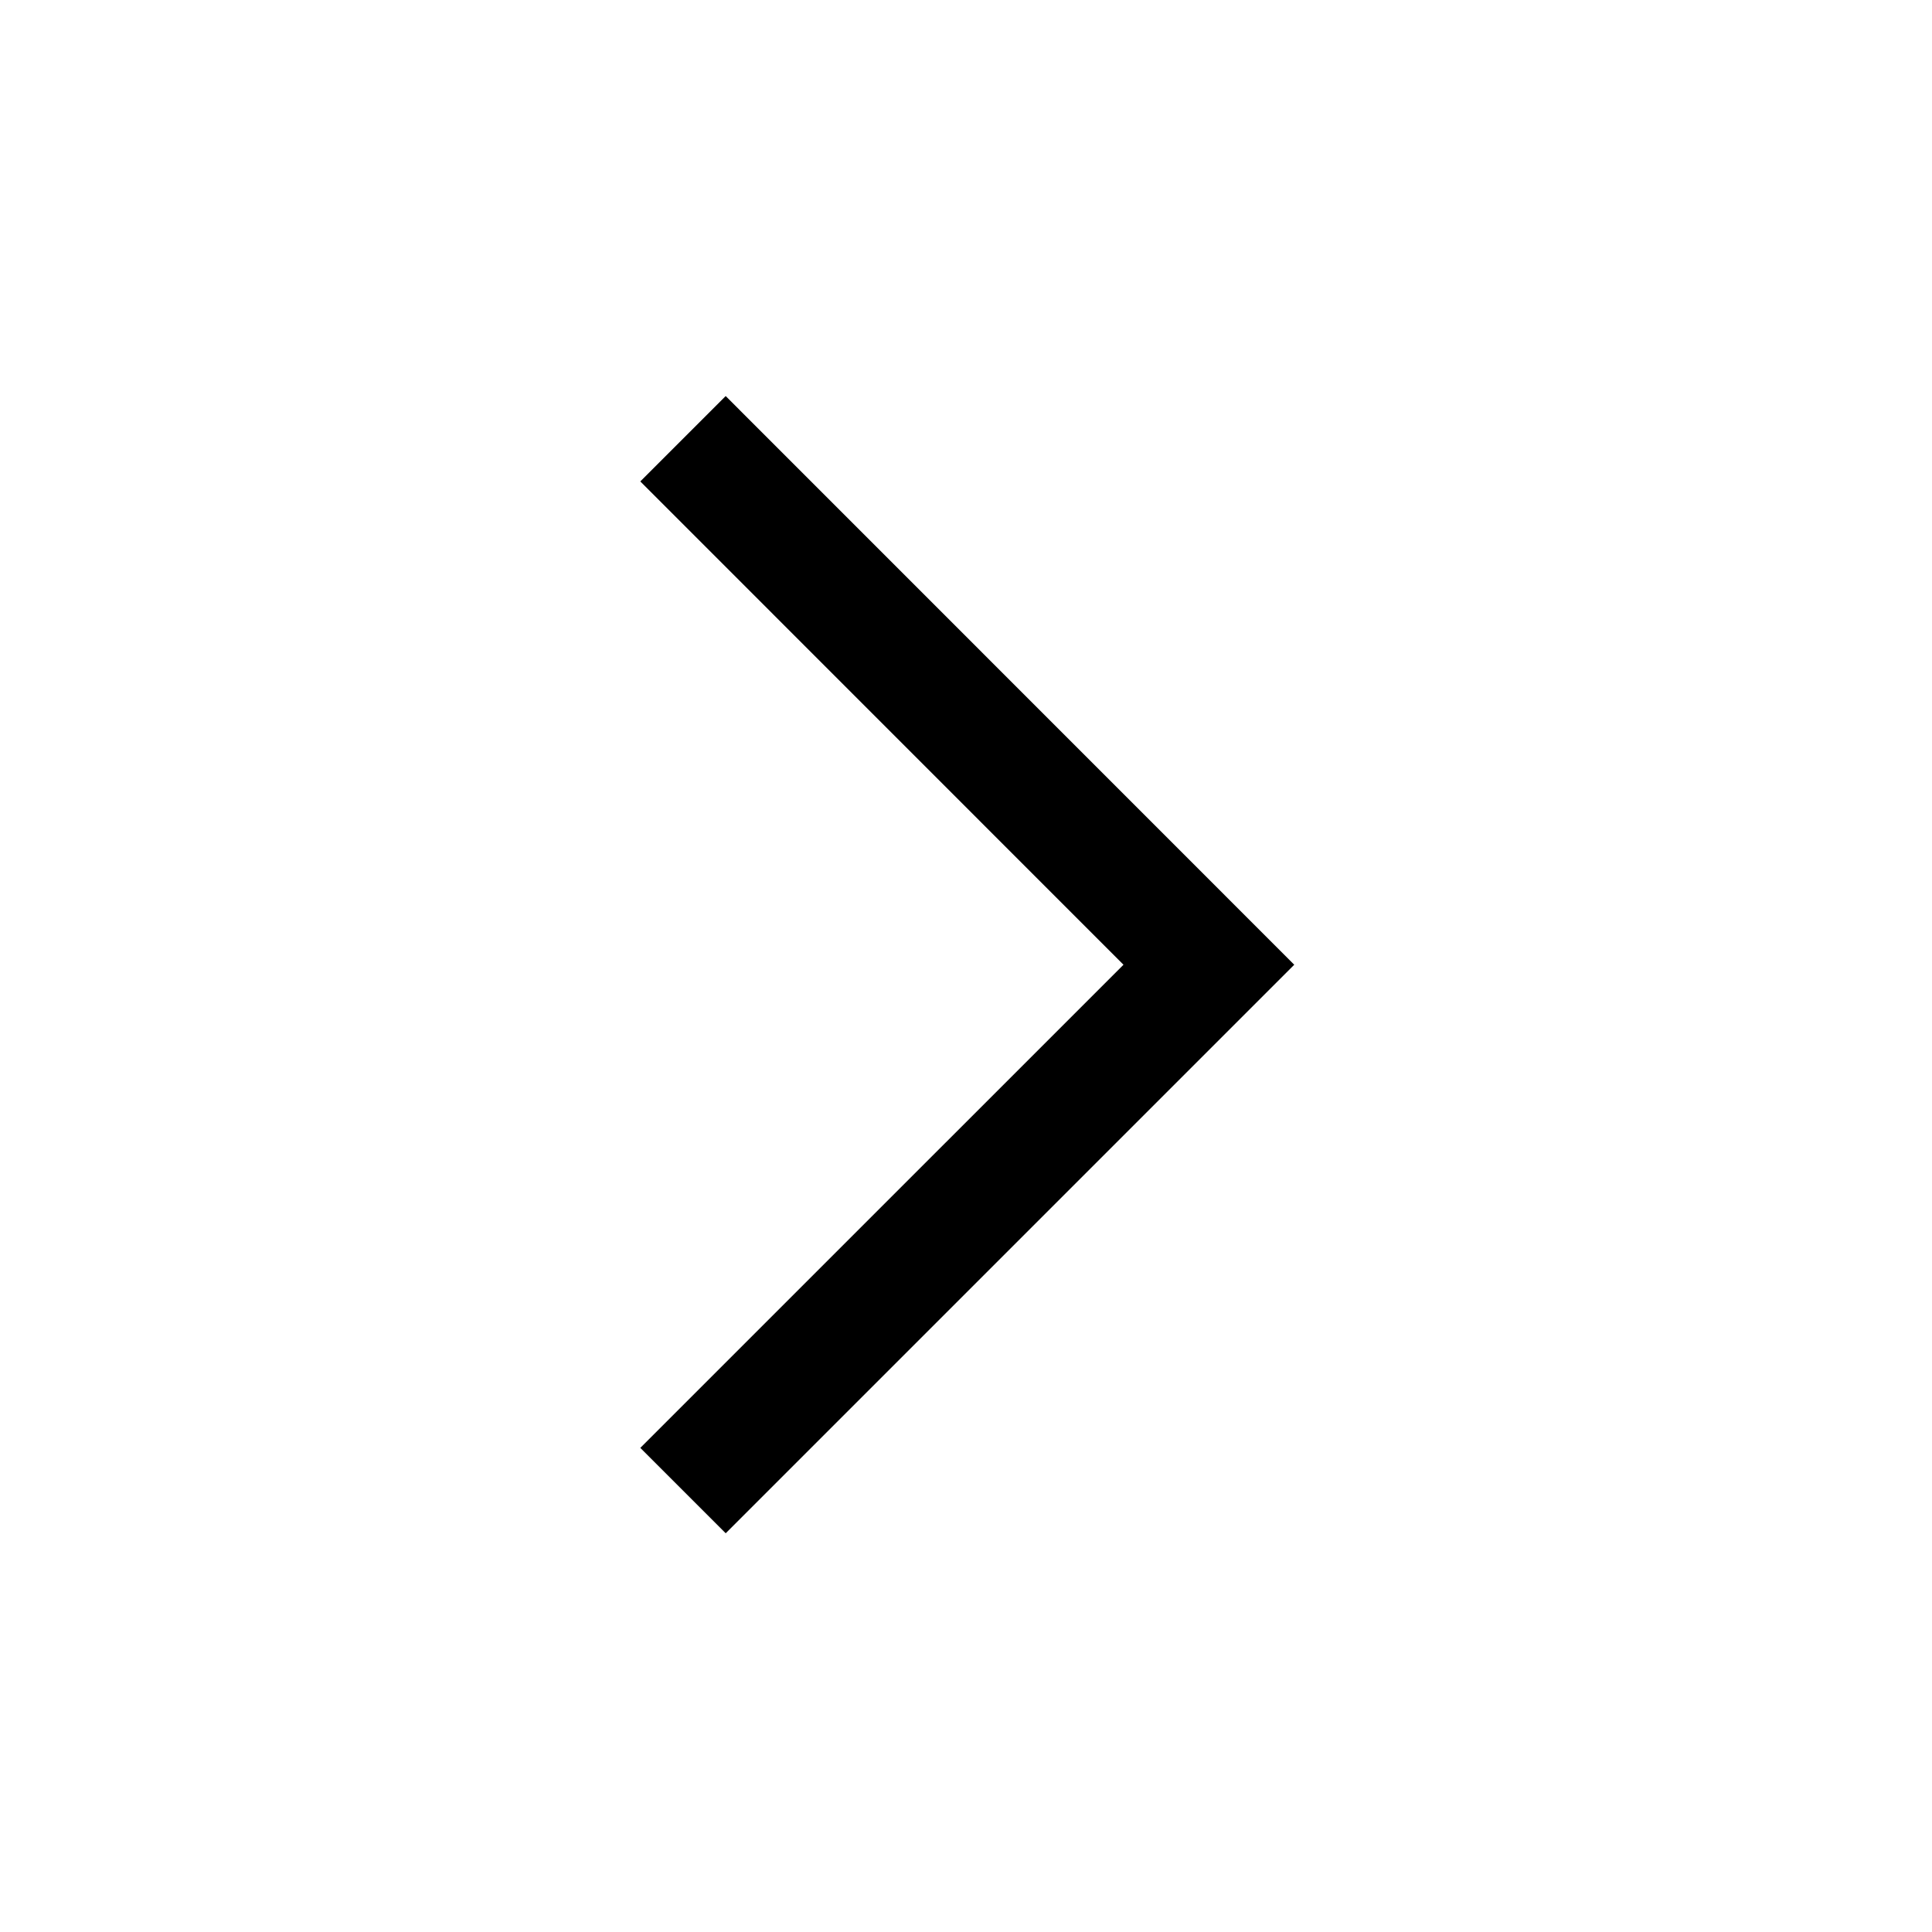
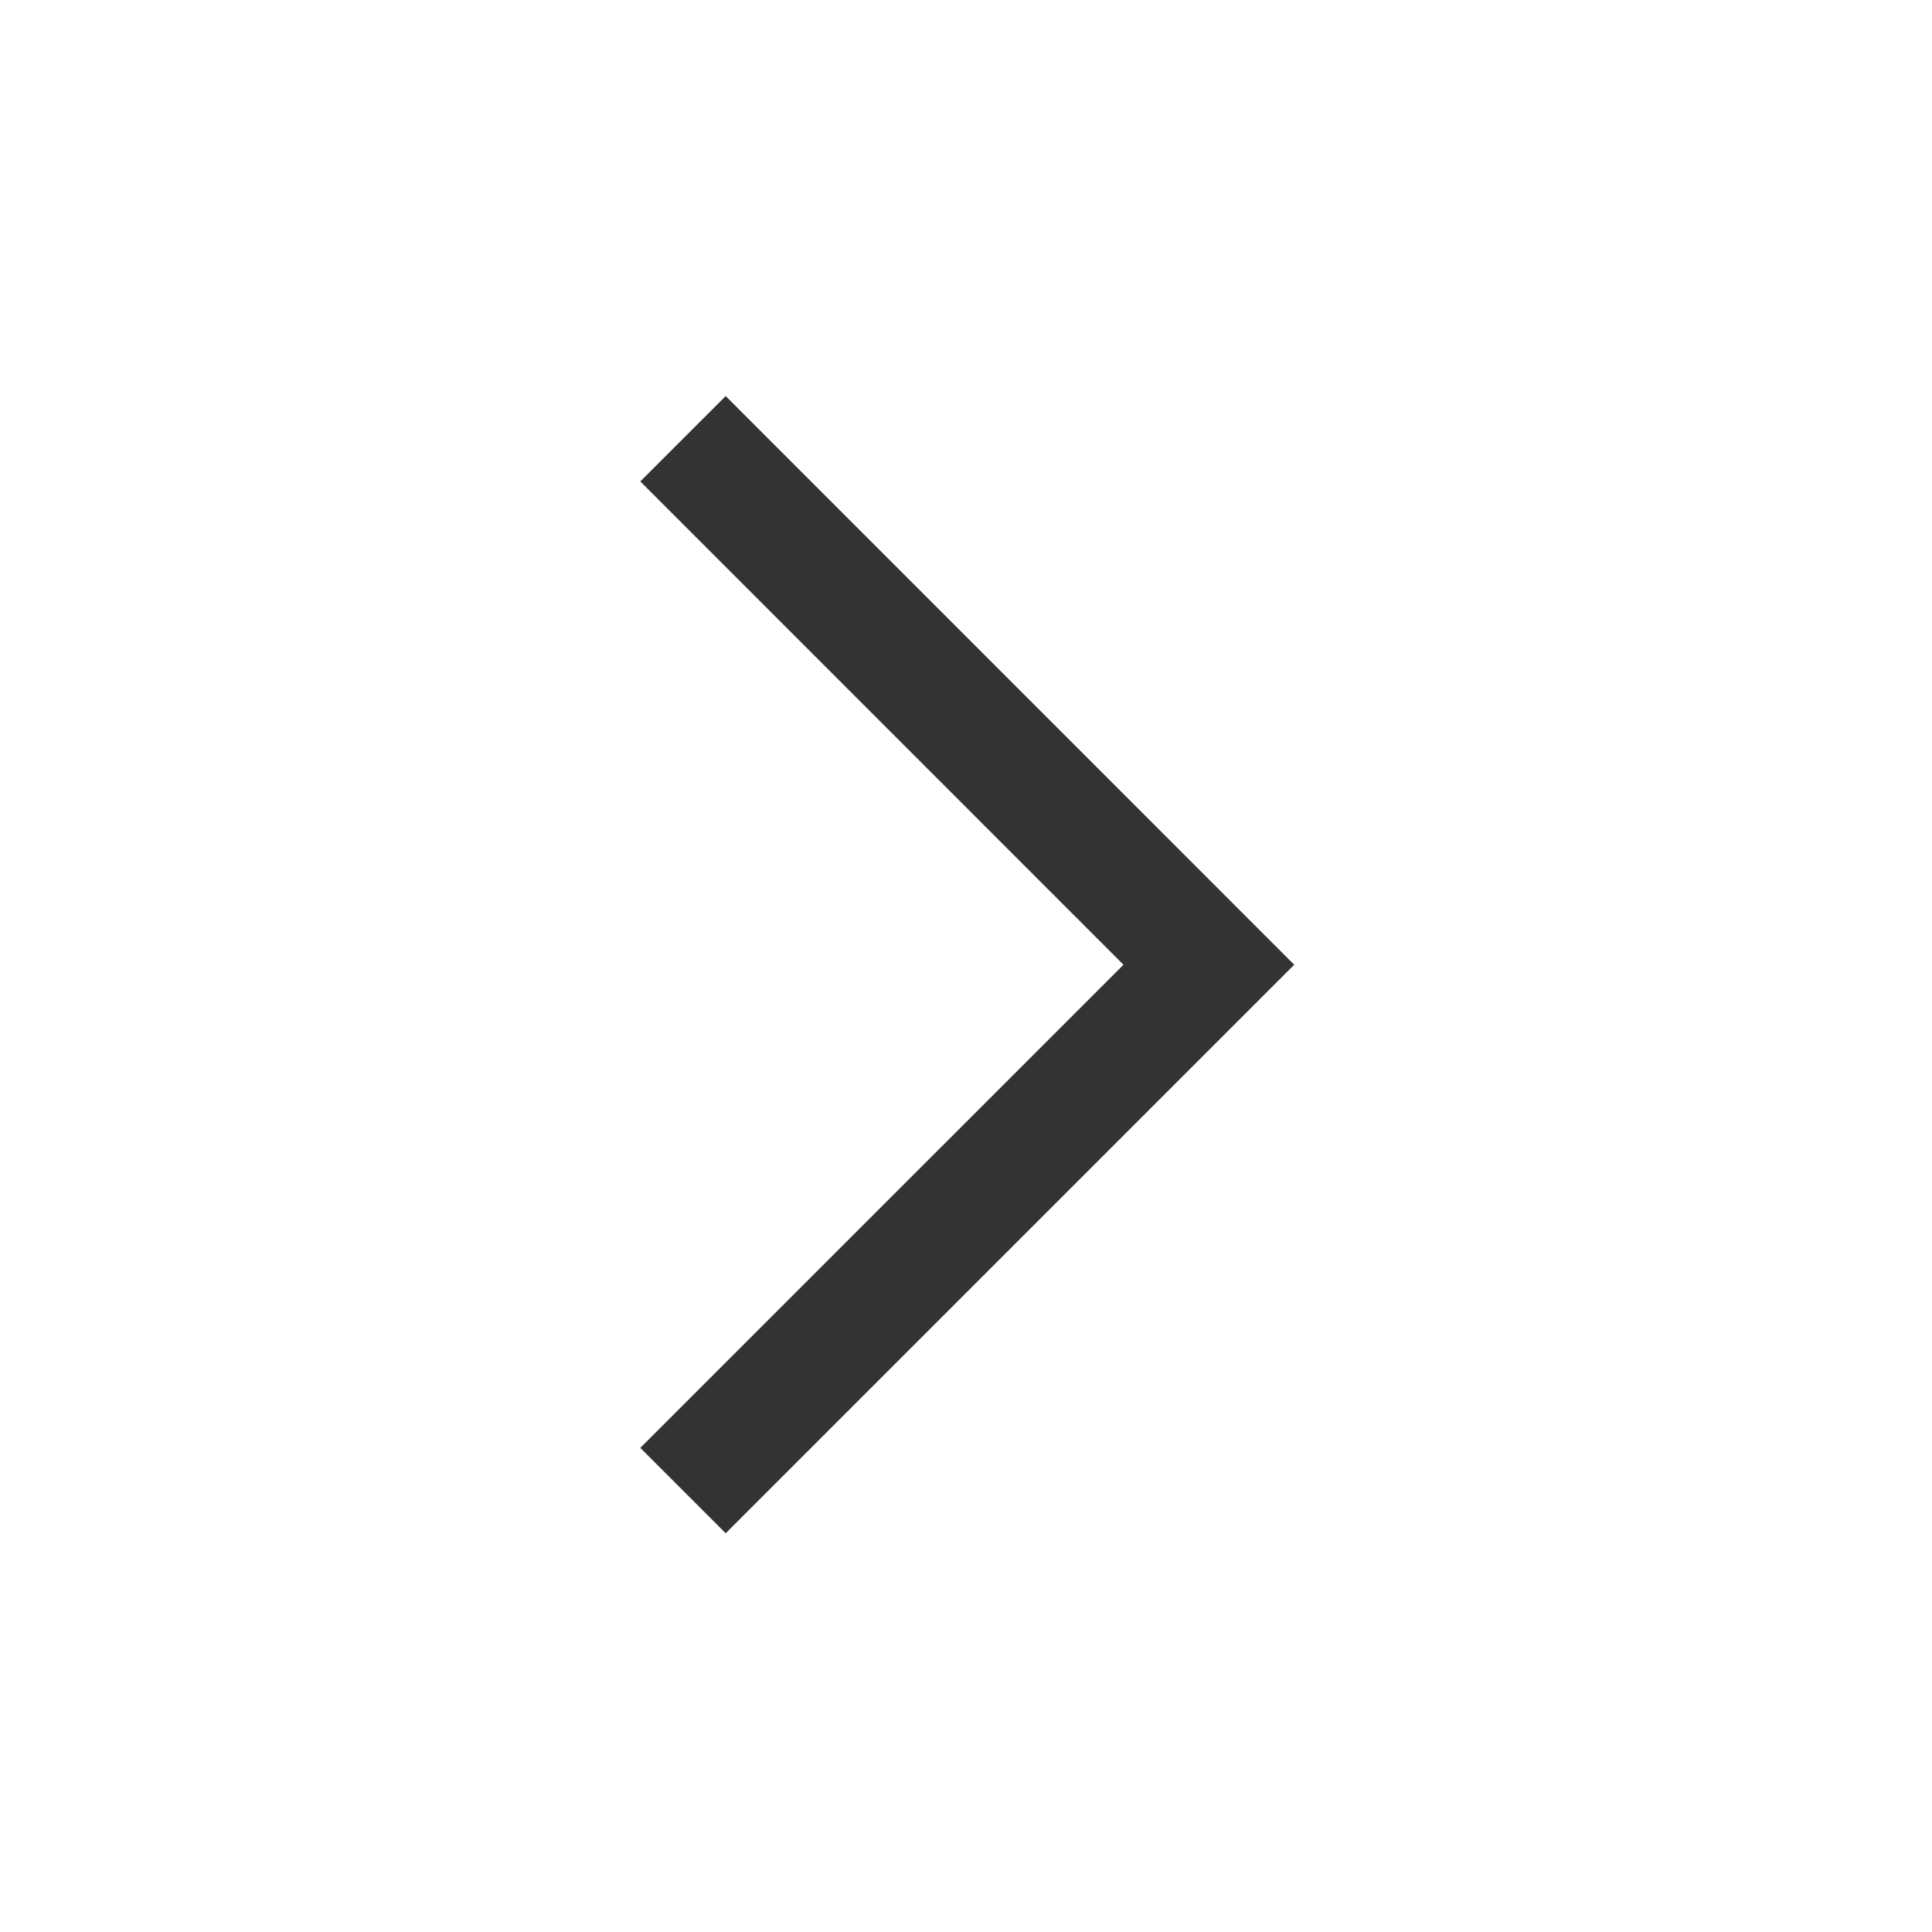
<svg xmlns="http://www.w3.org/2000/svg" viewBox="0 0 96 96" id="Icons_CarrotRight" overflow="hidden">
-   <path d="M36.06 76.187 31.817 71.945 55.825 47.937 31.816 23.922 36.059 19.68 64.31 47.937 36.06 76.187Z" />
+   <path d="M36.06 76.187 31.817 71.945 55.825 47.937 31.816 23.922 36.059 19.68 64.31 47.937 36.06 76.187Z" fill="#333333" />
</svg>
